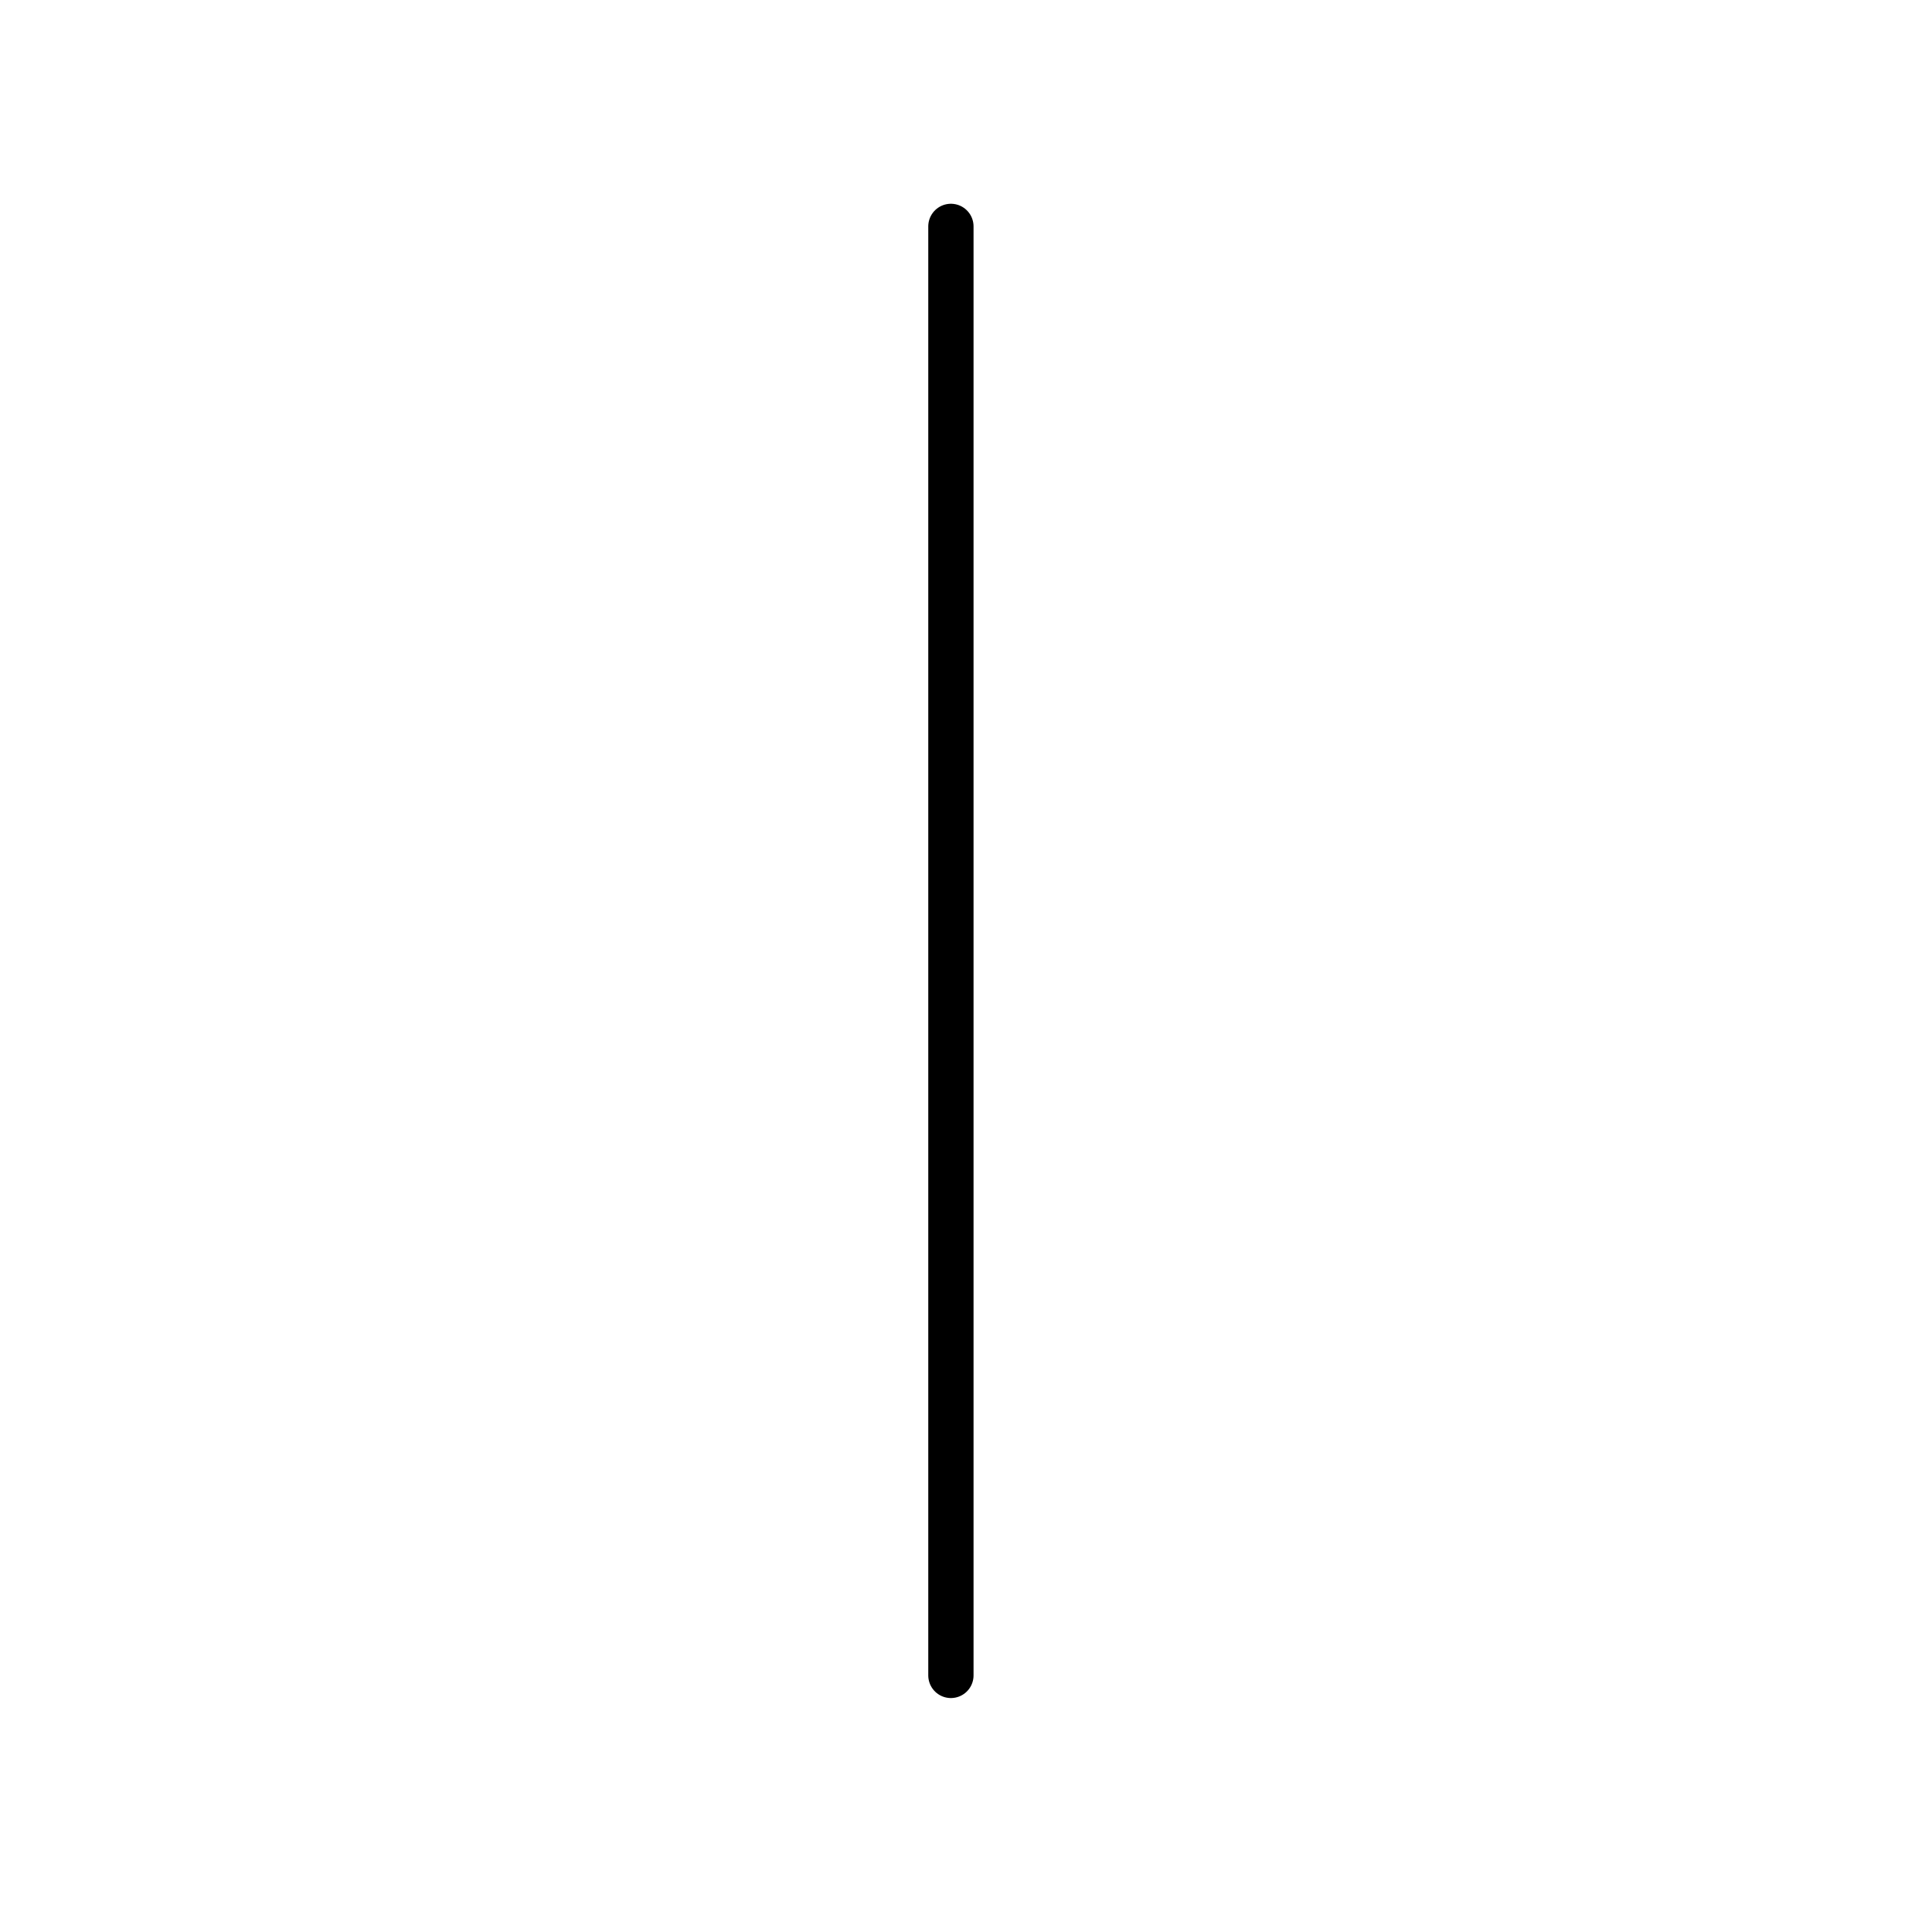
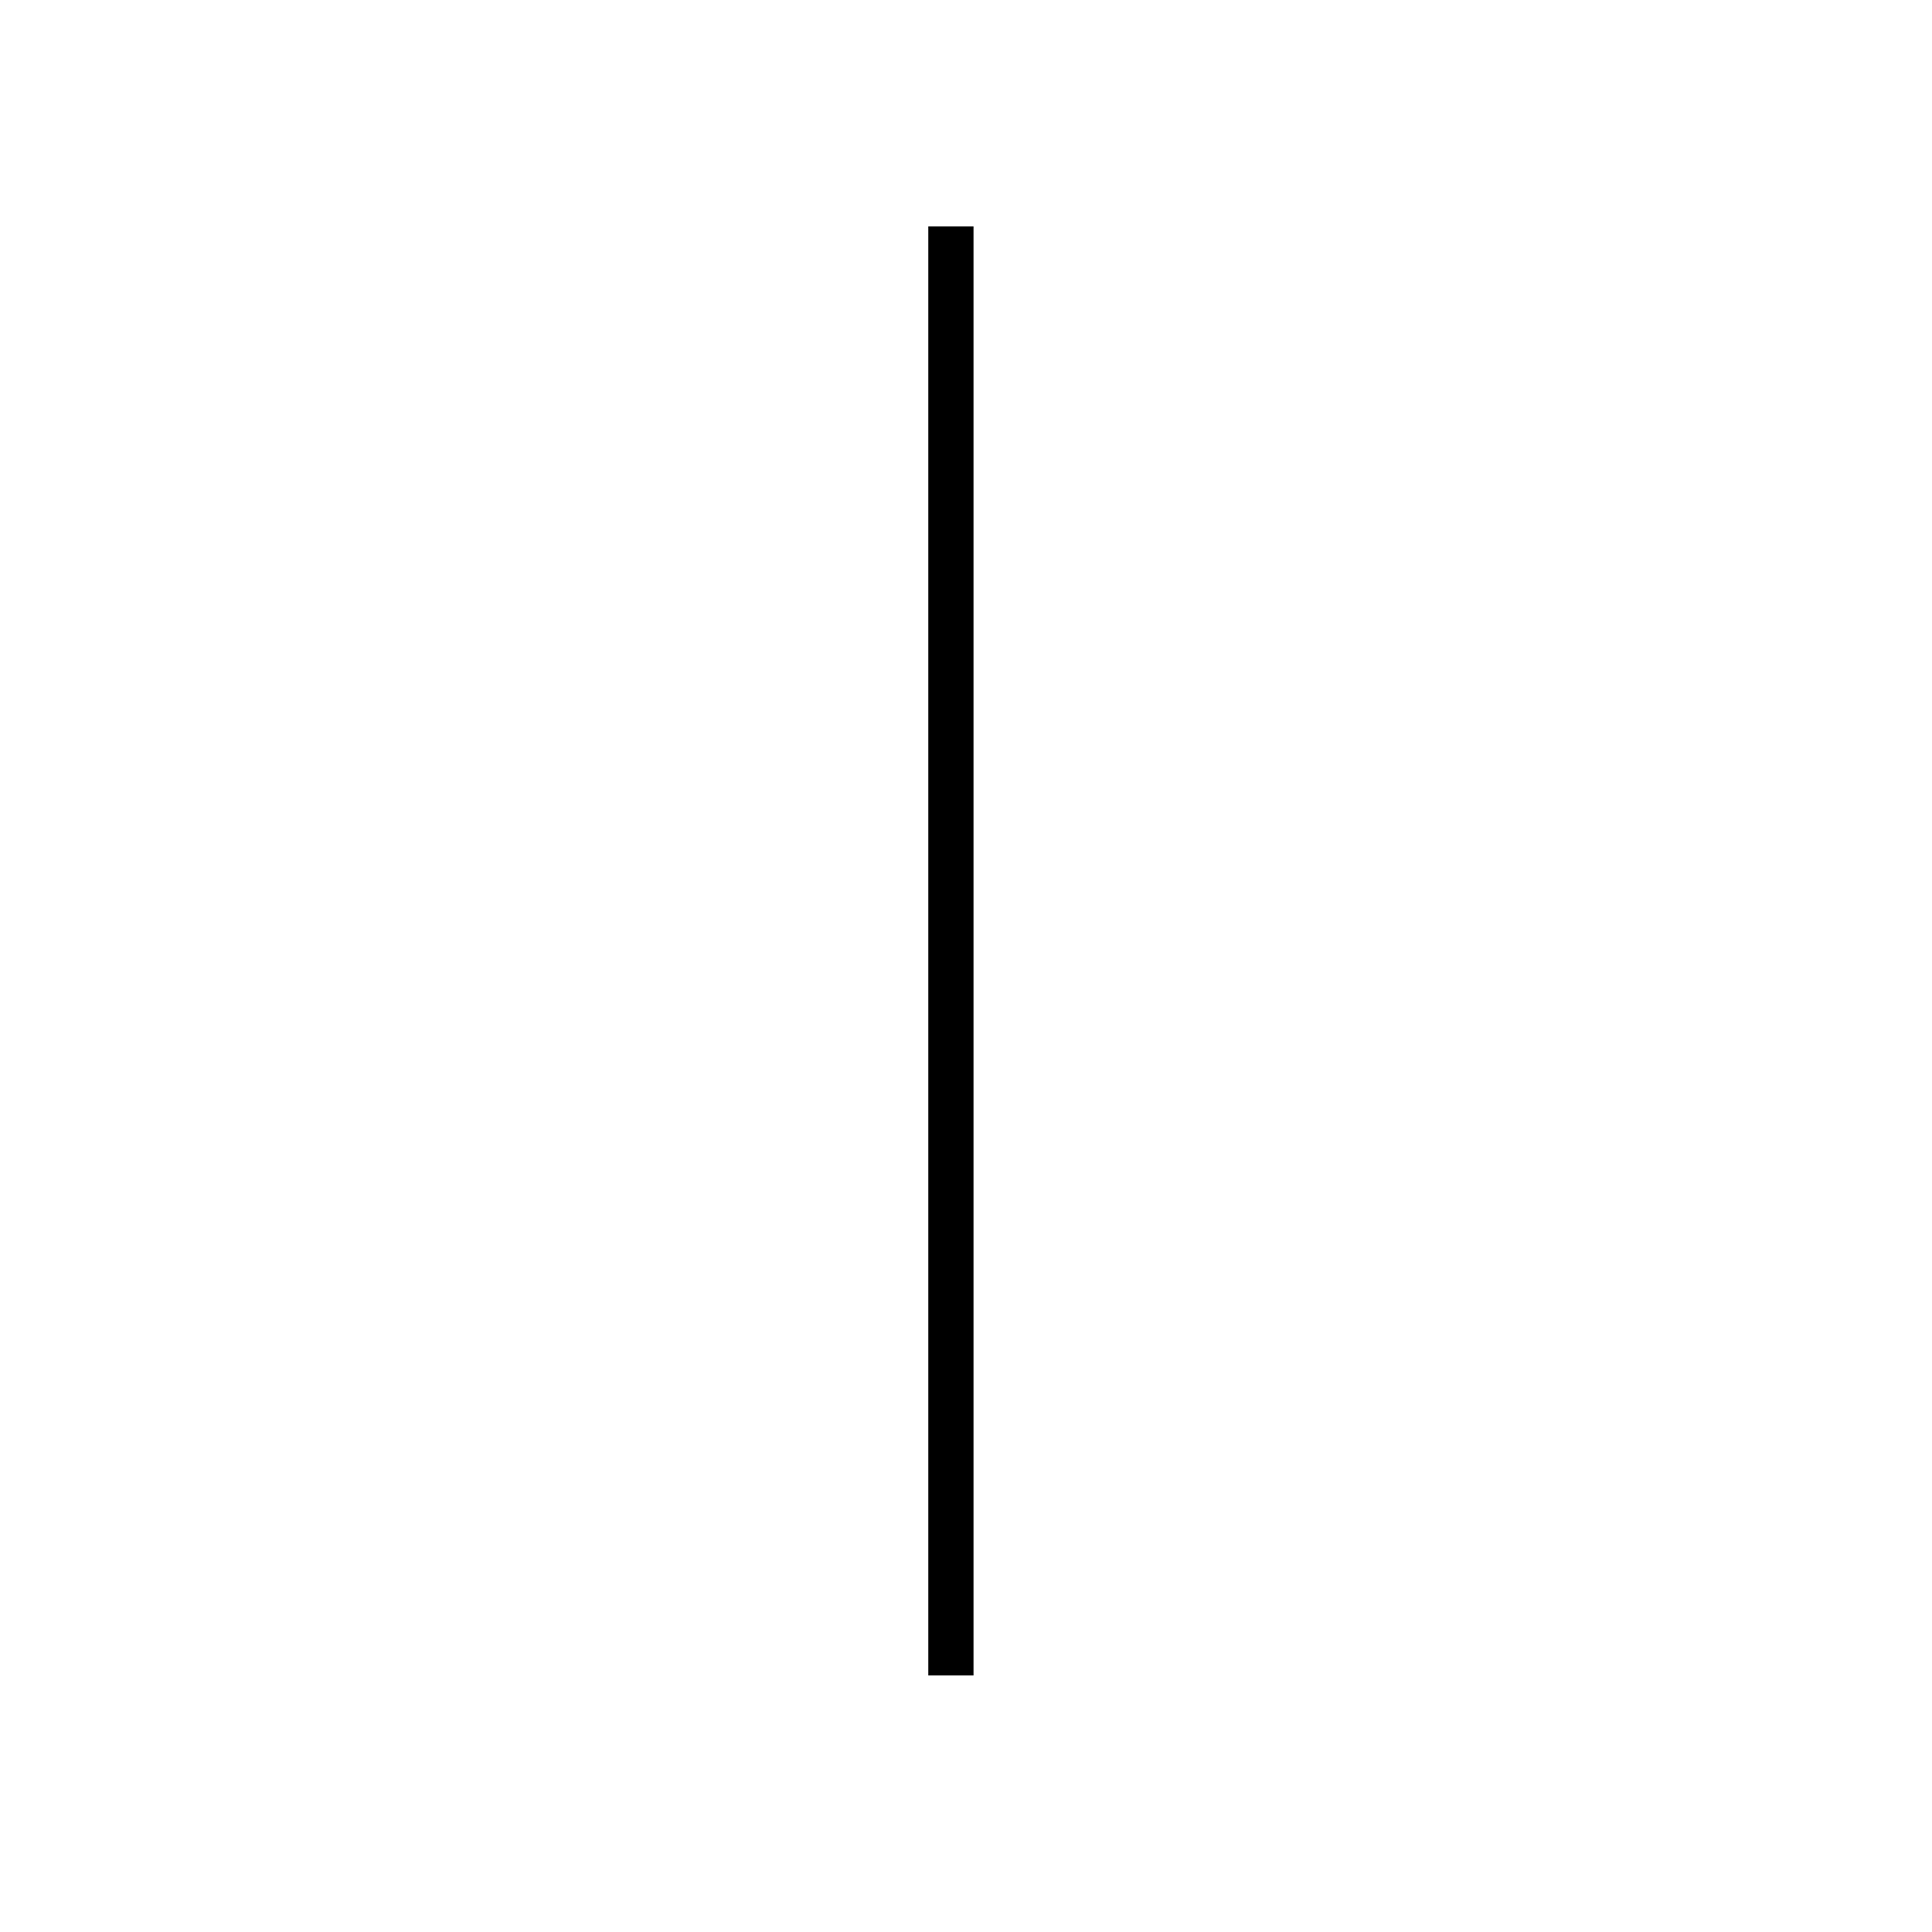
- <svg xmlns="http://www.w3.org/2000/svg" viewBox="0 0 64 64" fill="none" fill-rule="evenodd" stroke="#000" stroke-linecap="round" stroke-linejoin="round">
+ <svg xmlns="http://www.w3.org/2000/svg" viewBox="0 0 64 64" fill="none" fill-rule="evenodd" stroke="#000" stroke-linecap="butt" stroke-linejoin="butt">
  <g stroke-width="1.5">
    <path d="M31.5 7.5v48" />
  </g>
</svg>
